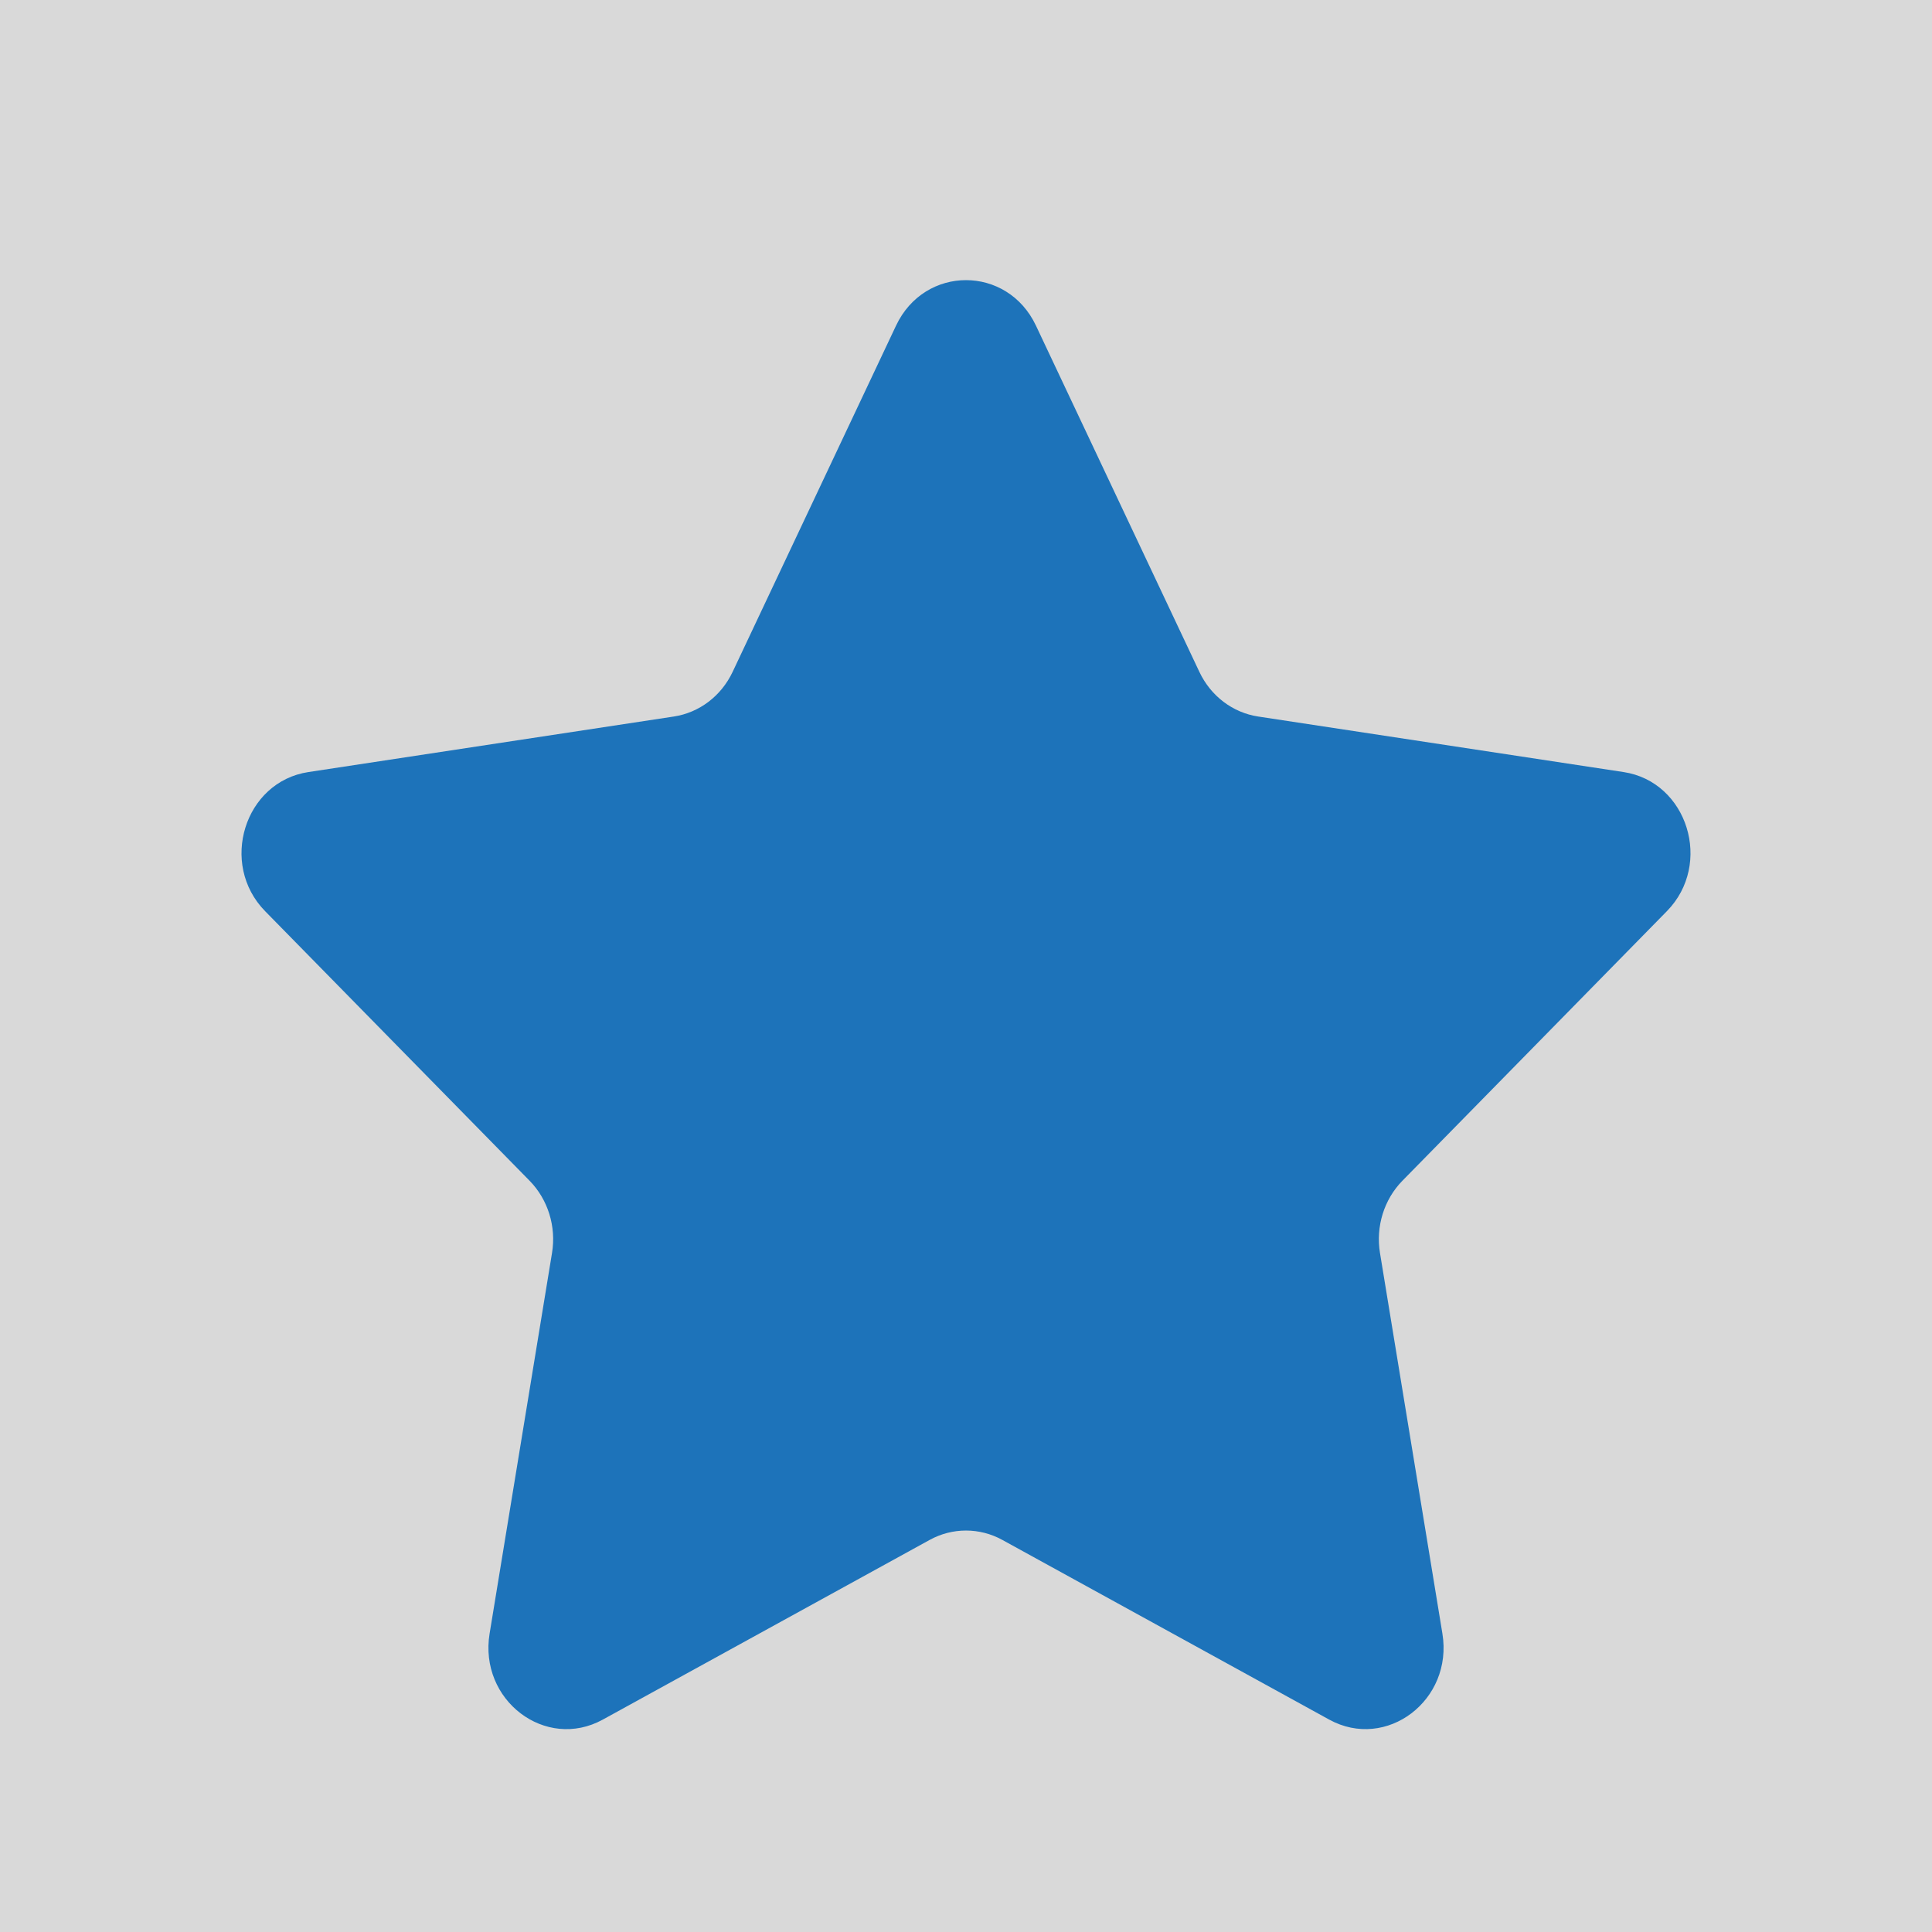
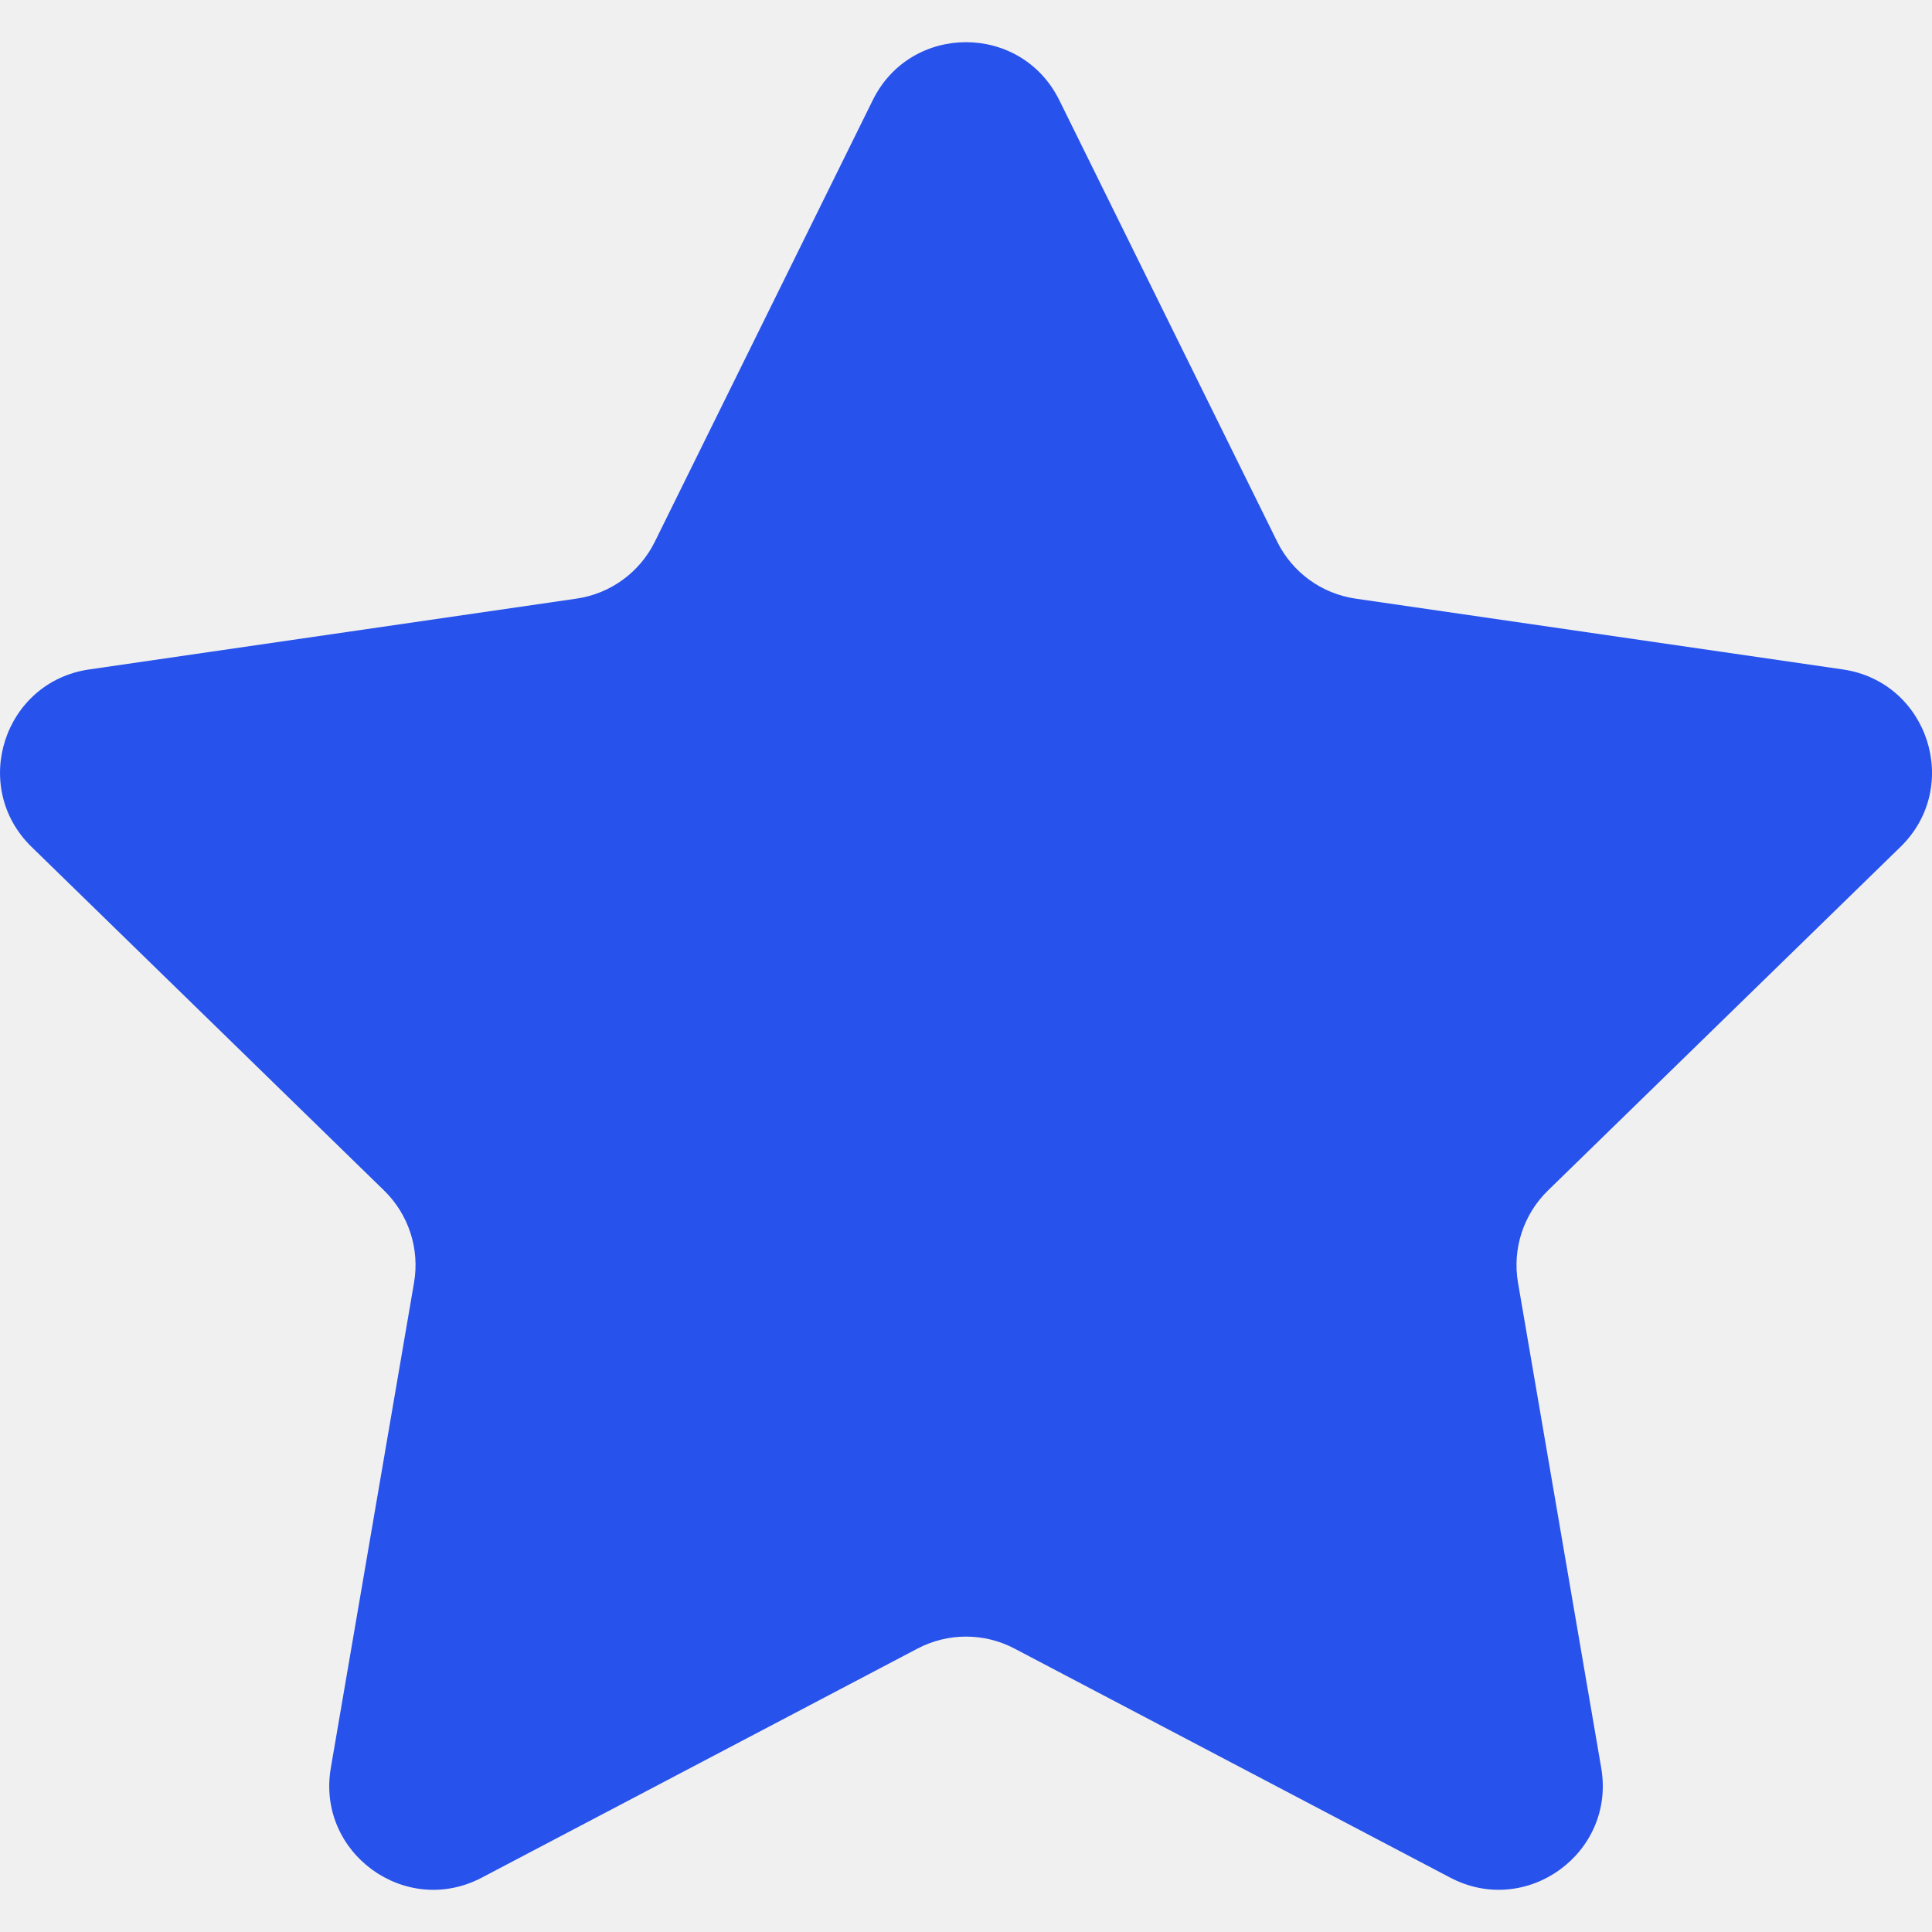
- <svg xmlns="http://www.w3.org/2000/svg" version="1.1" width="200" height="200">
-   <svg width="200" height="200" viewBox="0 0 200 200" fill="none">
-     <rect width="200" height="200" fill="#D9D9D9" />
-     <path d="M107.242 33.709L124.16 69.555C125.336 72.048 127.611 73.775 130.243 74.174L168.074 79.923C174.702 80.93 177.345 89.444 172.552 94.328L145.177 122.23C143.275 124.17 142.405 126.968 142.855 129.706L149.317 169.105C150.449 176.005 143.522 181.266 137.596 178.011L103.76 159.411C101.406 158.118 98.594 158.118 96.24 159.411L62.404 178.011C56.478 181.27 49.551 176.005 50.684 169.105L57.145 129.706C57.595 126.968 56.725 124.17 54.823 122.23L27.448 94.328C22.654 89.44 25.299 80.927 31.925 79.923L69.757 74.174C72.389 73.775 74.664 72.048 75.84 69.555L92.758 33.709C95.718 27.43 104.279 27.43 107.242 33.709Z" fill="#1D73BA" />
+ <svg xmlns="http://www.w3.org/2000/svg" version="1.1" width="100" height="100">
+   <svg width="100" height="100" viewBox="0 0 100 100" fill="none">
+     <g clip-path="url(#clip0_244_2)">
+       <path d="M54.829 5.186L66.108 28.039C66.892 29.629 68.408 30.73 70.163 30.985L95.384 34.65C99.802 35.292 101.564 40.72 98.369 43.834L80.119 61.623C78.851 62.86 78.271 64.643 78.571 66.389L82.879 91.508C83.634 95.907 79.015 99.262 75.065 97.186L52.507 85.328C50.939 84.504 49.063 84.504 47.495 85.328L24.937 97.186C20.987 99.264 16.368 95.907 17.123 91.508L21.431 66.389C21.731 64.643 21.151 62.86 19.883 61.623L1.633 43.834C-1.562 40.718 0.2 35.29 4.618 34.65L29.839 30.985C31.594 30.73 33.11 29.629 33.894 28.039L45.173 5.186C47.146 1.183 52.853 1.183 54.829 5.186Z" fill="#2752EB" />
+     </g>
+     <defs>
+       <clipPath id="SvgjsClipPath1001">
+         <rect width="100" height="100" fill="white" />
+       </clipPath>
+     </defs>
  </svg>
  <style>@media (prefers-color-scheme: light) { :root { filter: none; } }
@media (prefers-color-scheme: dark) { :root { filter: none; } }
</style>
</svg>
